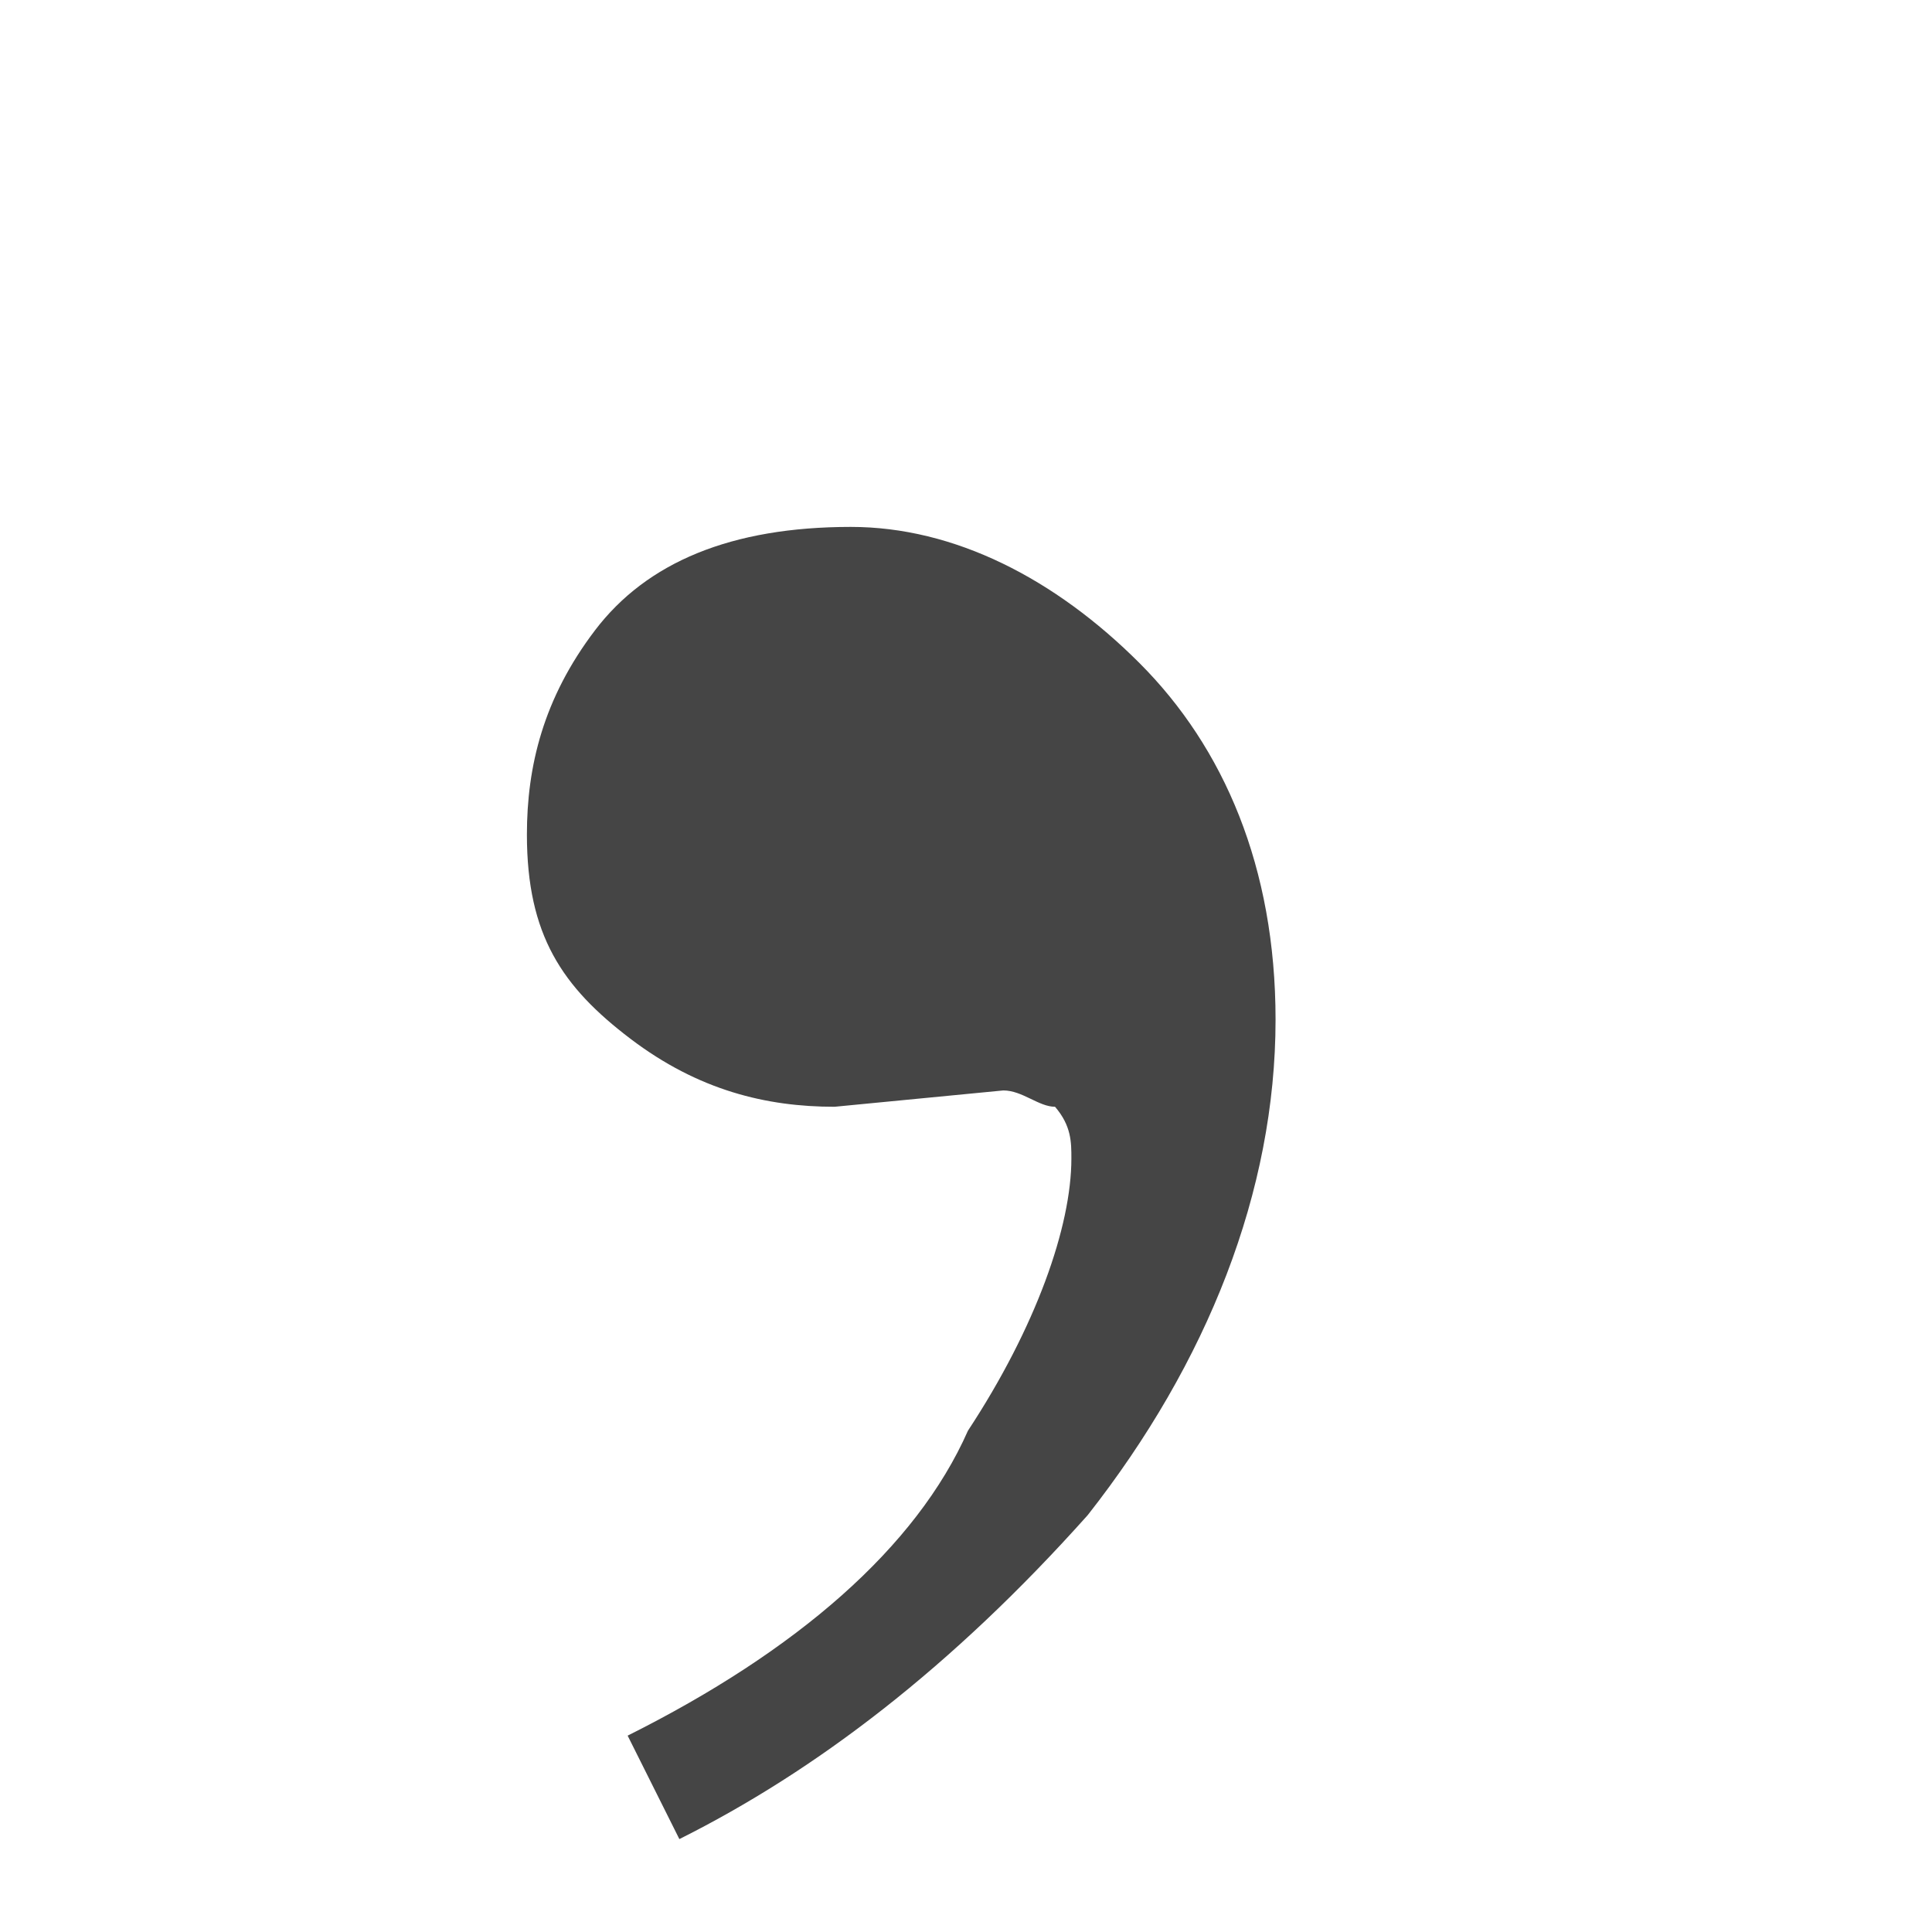
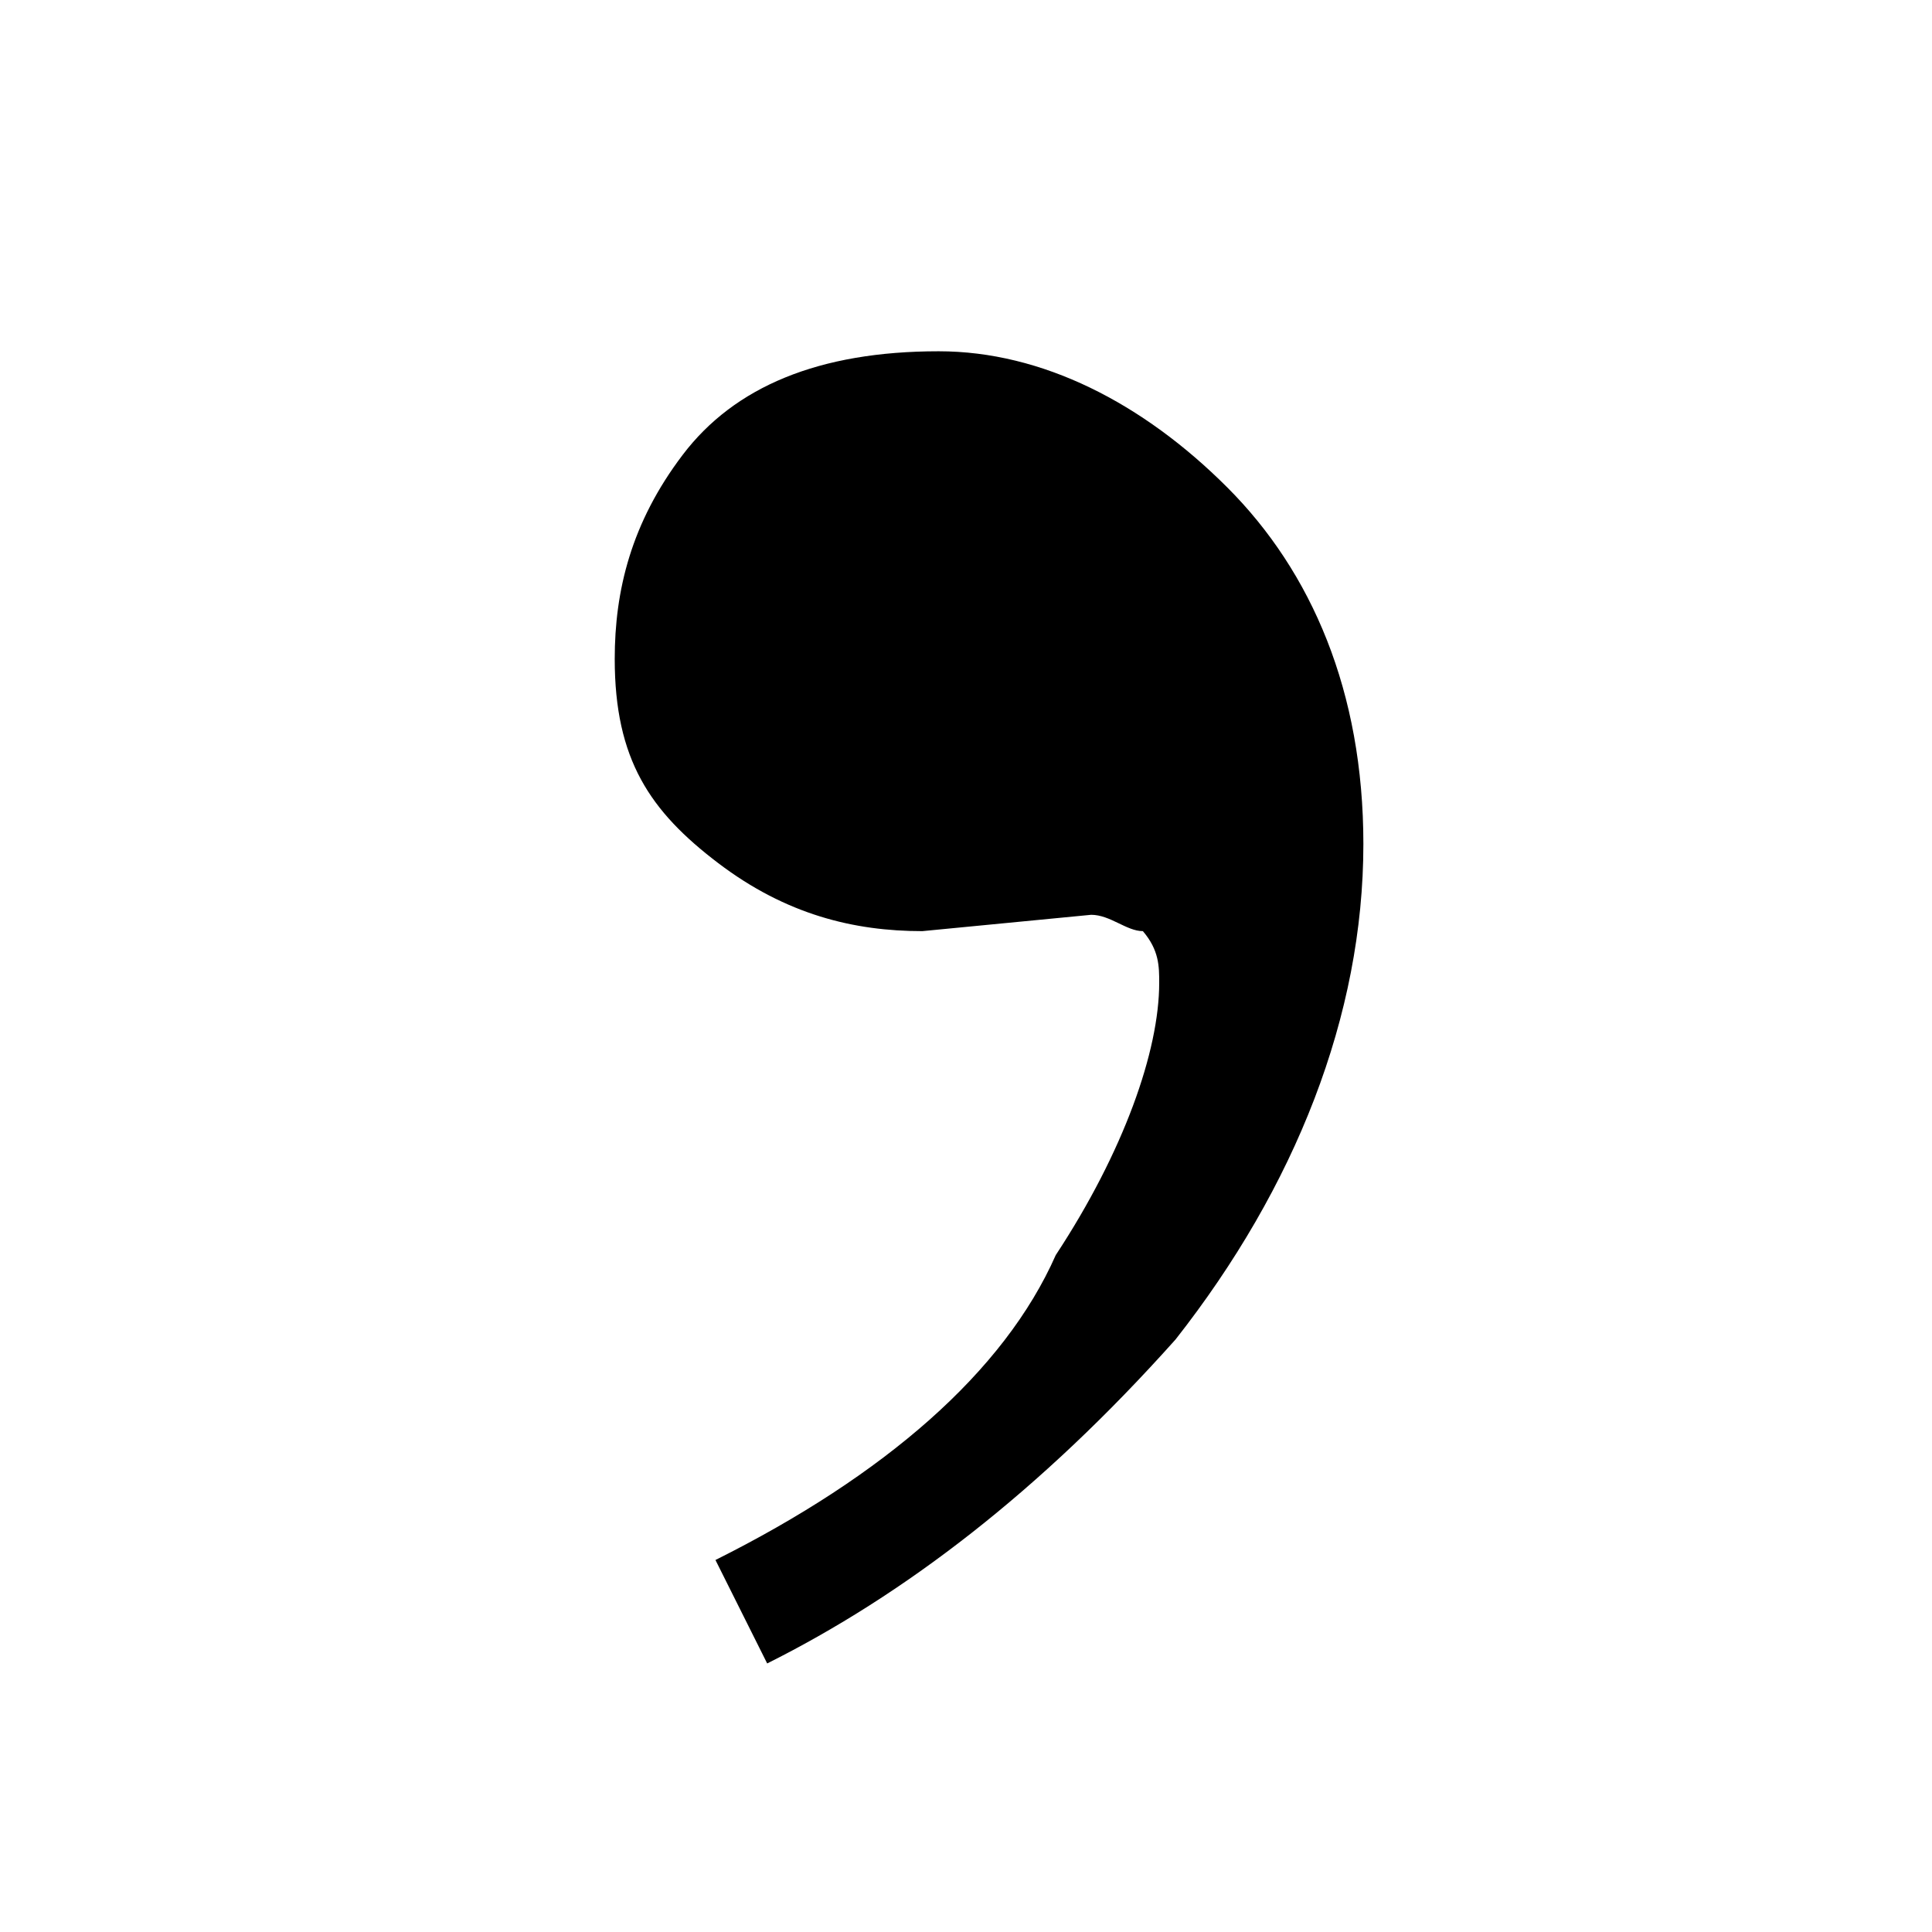
<svg xmlns="http://www.w3.org/2000/svg" width="22px" height="22px" viewBox="0 0 22 22" version="1.1">
  <defs />
  <g id="Page-1" stroke="none" stroke-width="1" fill="none" fill-rule="evenodd">
-     <g id="input-delimited" fill="#454545">
-       <g id="Imported-EPS" transform="translate(6, 6)">
+     <g id="input-delimited" fill="#000000">
+       <g id="Imported-EPS" transform="translate(7, 4)">
        <path d="M6.386,11.253 C4.836,12.989 3.286,14.167 1.736,14.942 L1.147,13.764 C3.069,12.803 4.433,11.625 5.022,10.292 C5.797,9.114 6.2,7.967 6.2,7.192 C6.2,7.006 6.2,6.82 6.014,6.603 C5.828,6.603 5.642,6.417 5.425,6.417 L3.503,6.603 C2.728,6.603 1.953,6.417 1.178,5.828 C0.403,5.239 0,4.65 0,3.503 C0,2.728 0.186,1.953 0.775,1.178 C1.364,0.403 2.325,0 3.689,0 C4.867,0 6.014,0.589 6.975,1.55 C7.936,2.511 8.525,3.875 8.525,5.611 C8.525,7.564 7.75,9.517 6.386,11.253" id="Page-1" />
      </g>
    </g>
  </g>
</svg>
